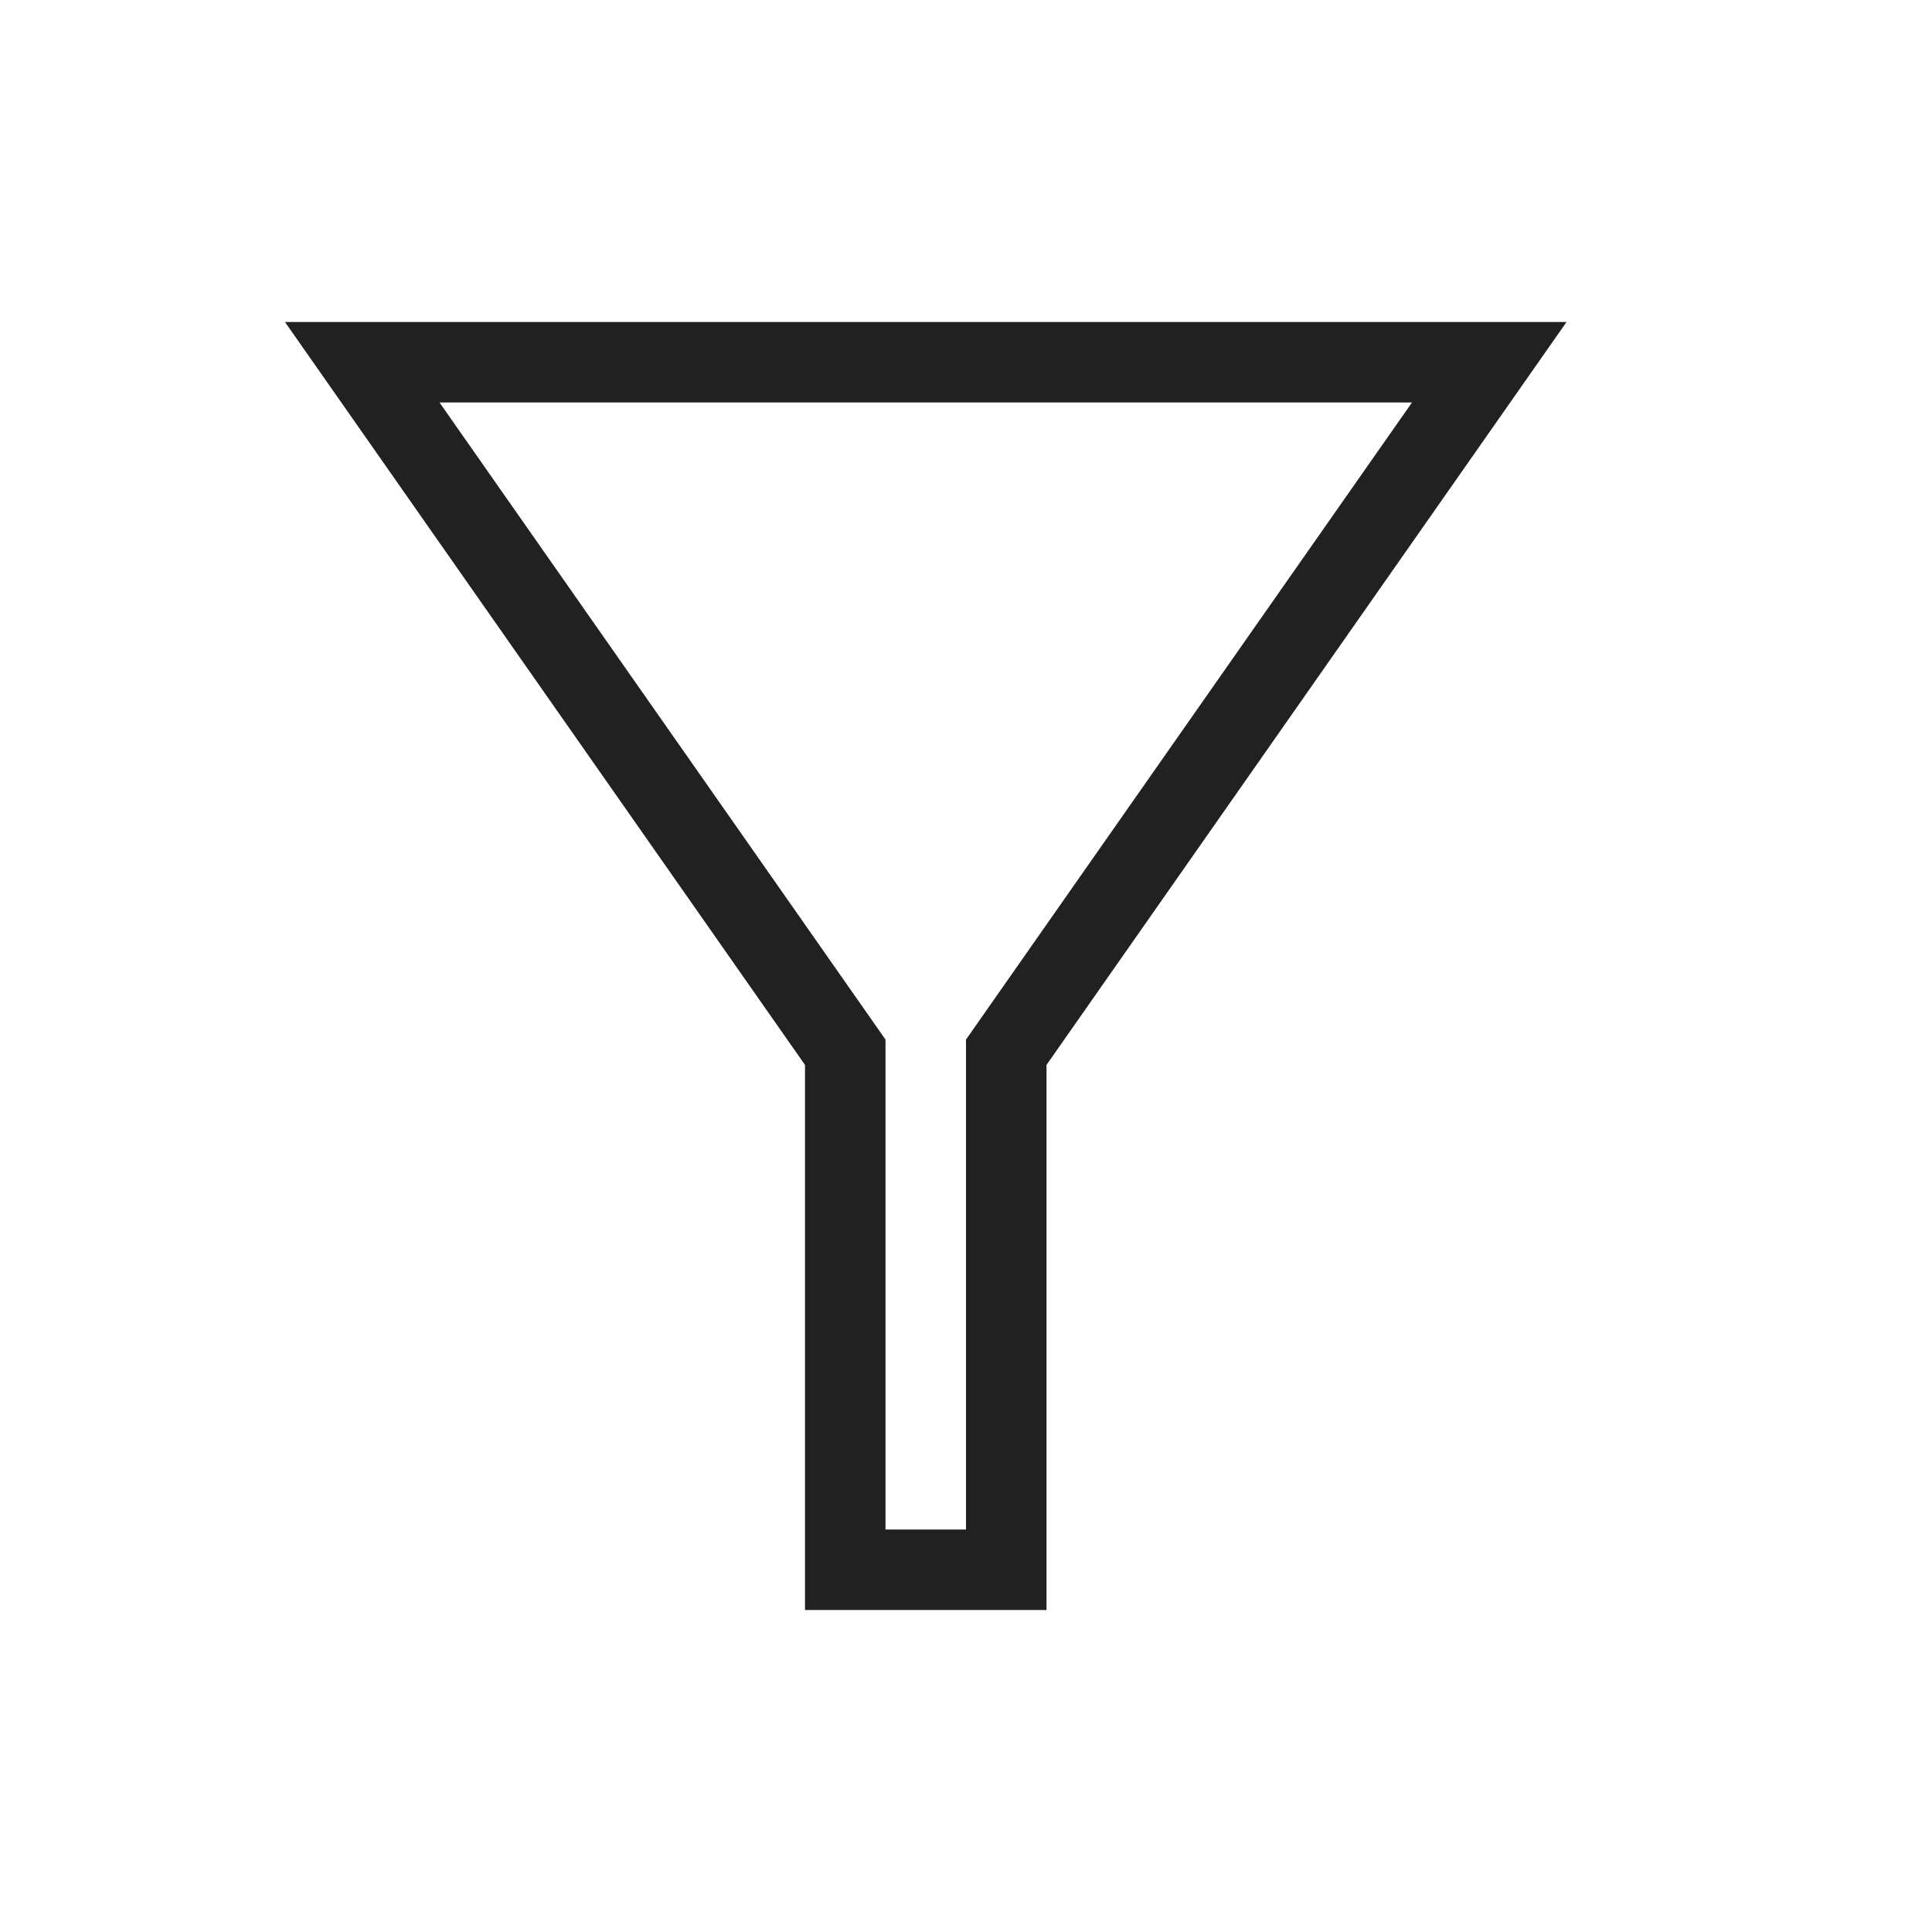
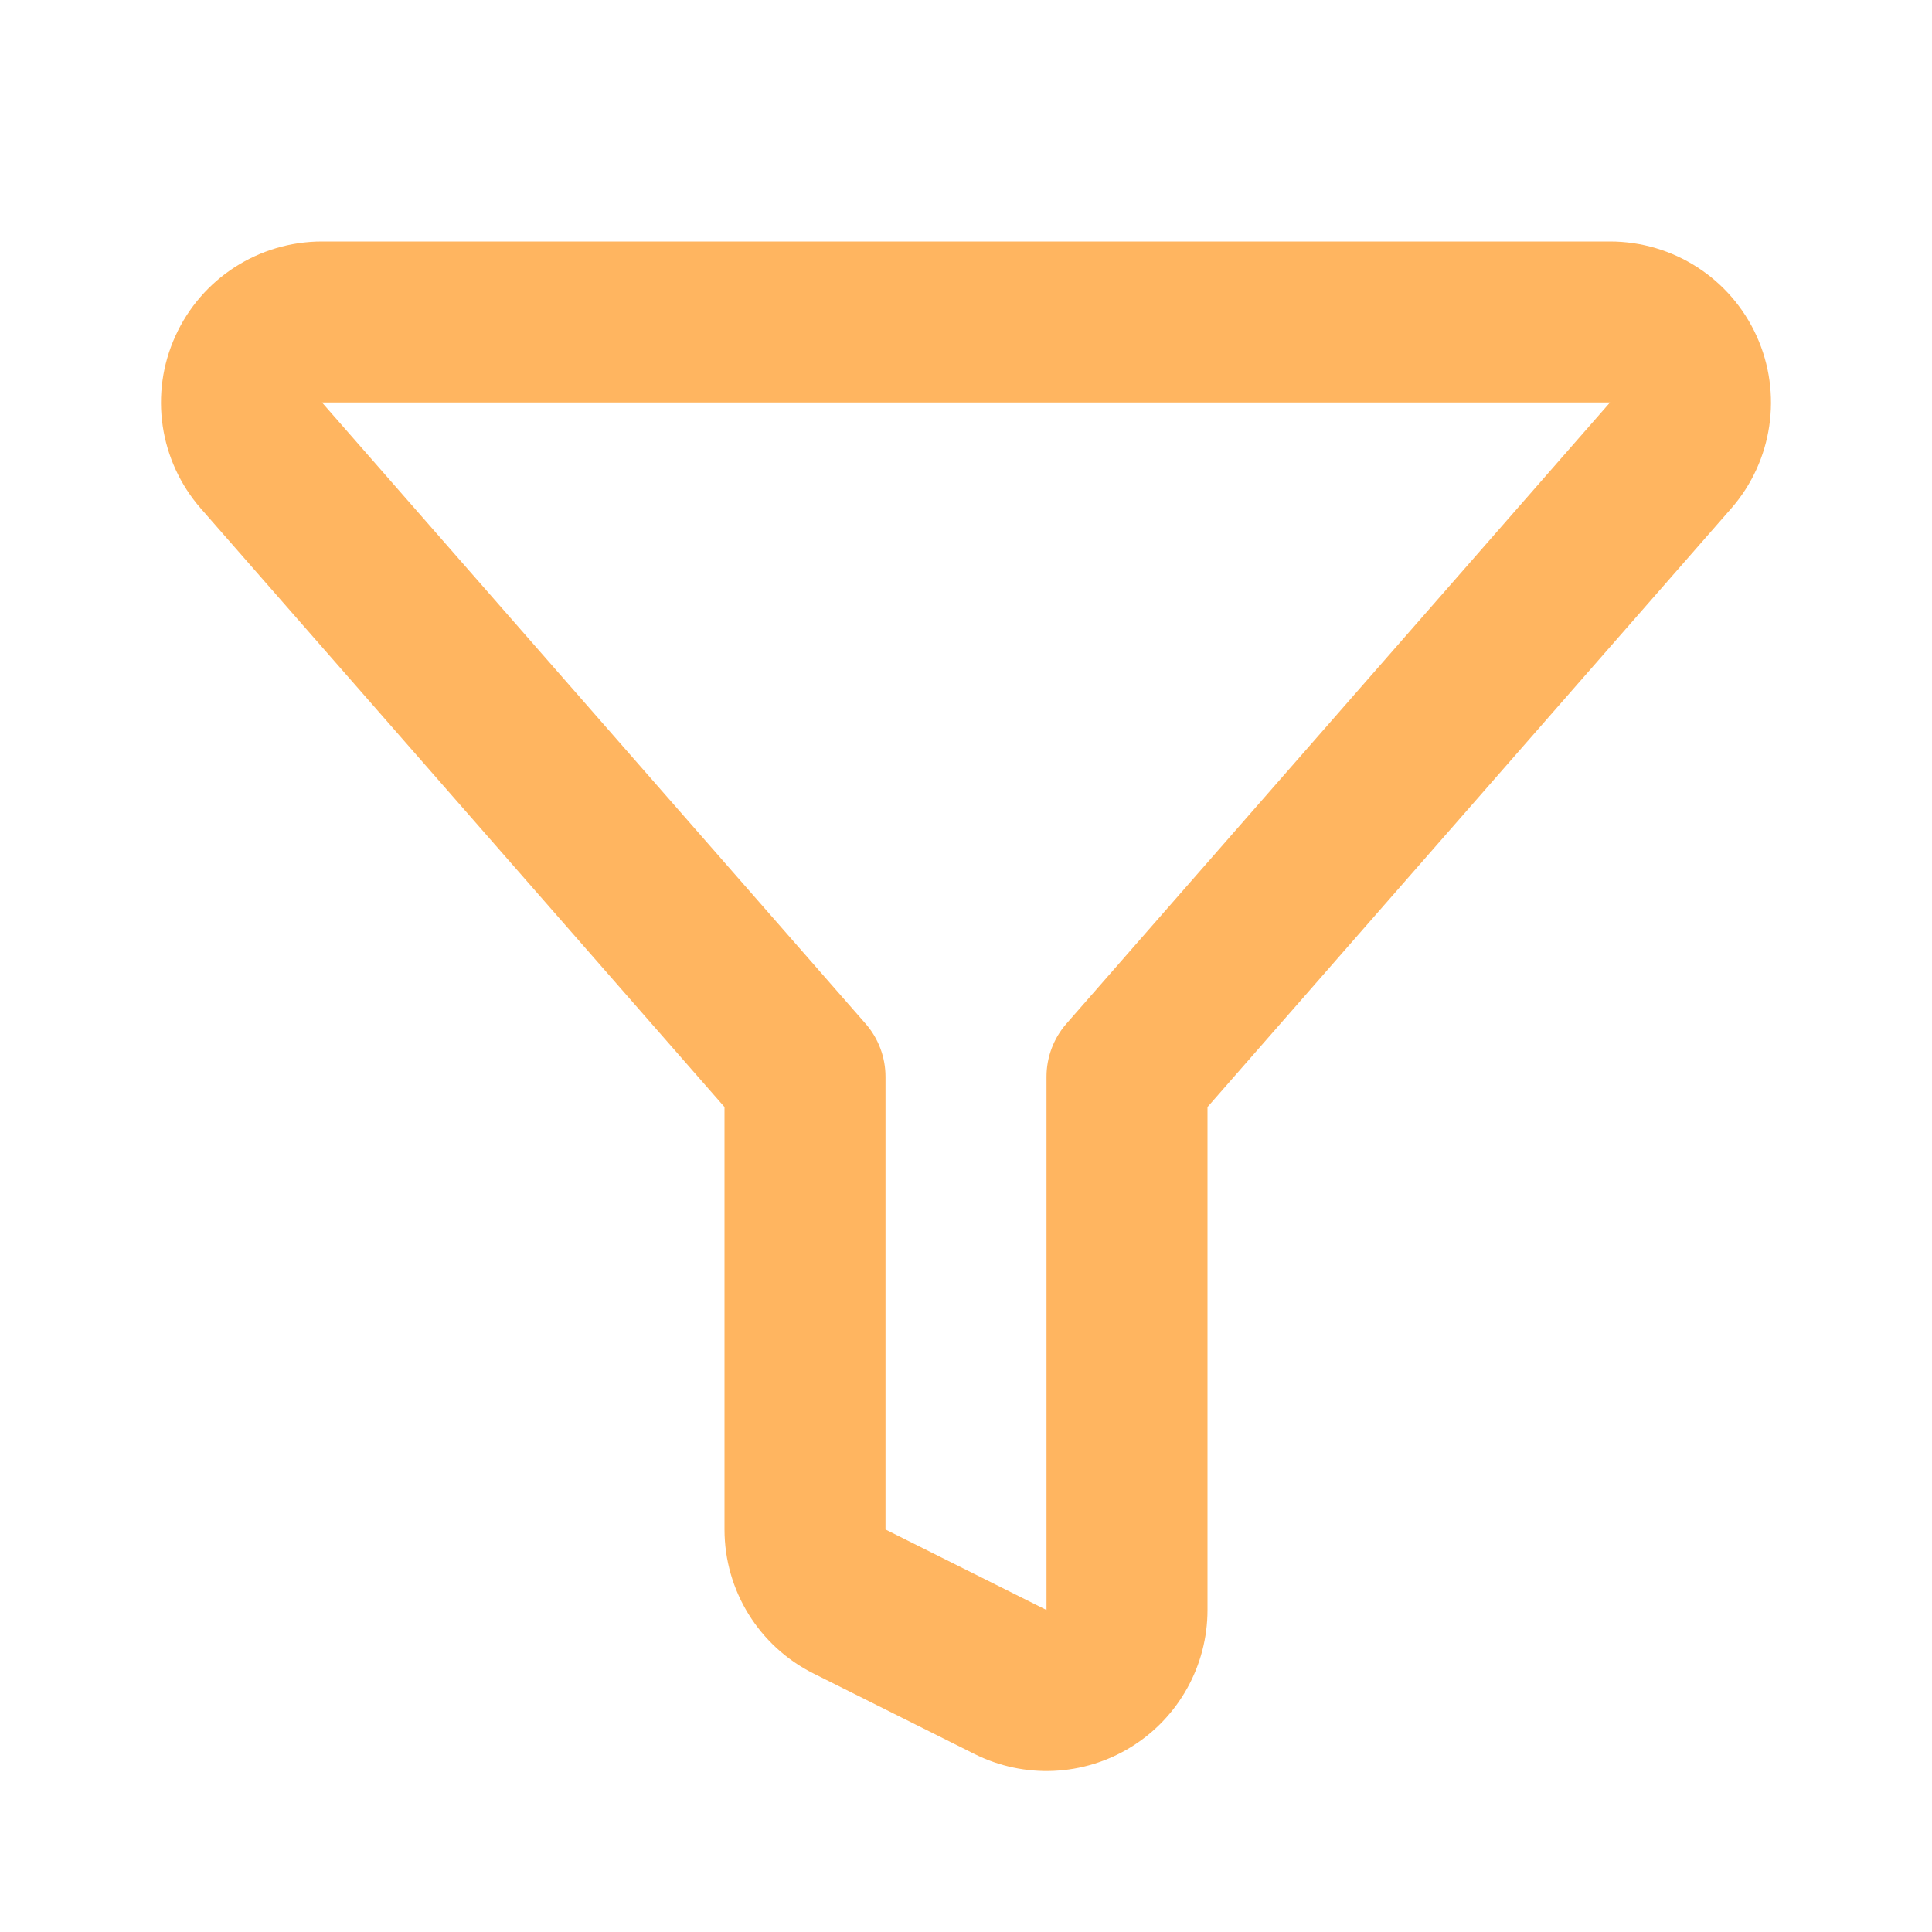
<svg xmlns="http://www.w3.org/2000/svg" width="24" height="24" viewBox="0 0 24 24" fill="none">
-   <path d="M3.54 4L10 13.229L10 20H13V13.229L19.46 4H3.54ZM12 12.914V19H11V12.914L5.46 5H17.54L12 12.914Z" fill="currentColor" fill-opacity="0.87" />
+   <path fill-rule="evenodd" clip-rule="evenodd" d="M2.179 4.174C2.503 3.459 3.215 3 4 3H20C20.785 3 21.497 3.459 21.821 4.174C22.145 4.888 22.022 5.726 21.505 6.317L15 13.752V20C15 20.693 14.641 21.337 14.052 21.701C13.462 22.066 12.726 22.099 12.106 21.789L10.106 20.789C9.428 20.45 9 19.758 9 19V13.752L2.495 6.317C1.978 5.726 1.854 4.888 2.179 4.174ZM4 5L10.753 12.717C10.912 12.899 11 13.133 11 13.376V19L13 20V13.376C13 13.133 13.088 12.899 13.247 12.717L20 5H4Z" fill="#FFB560" />
</svg>
